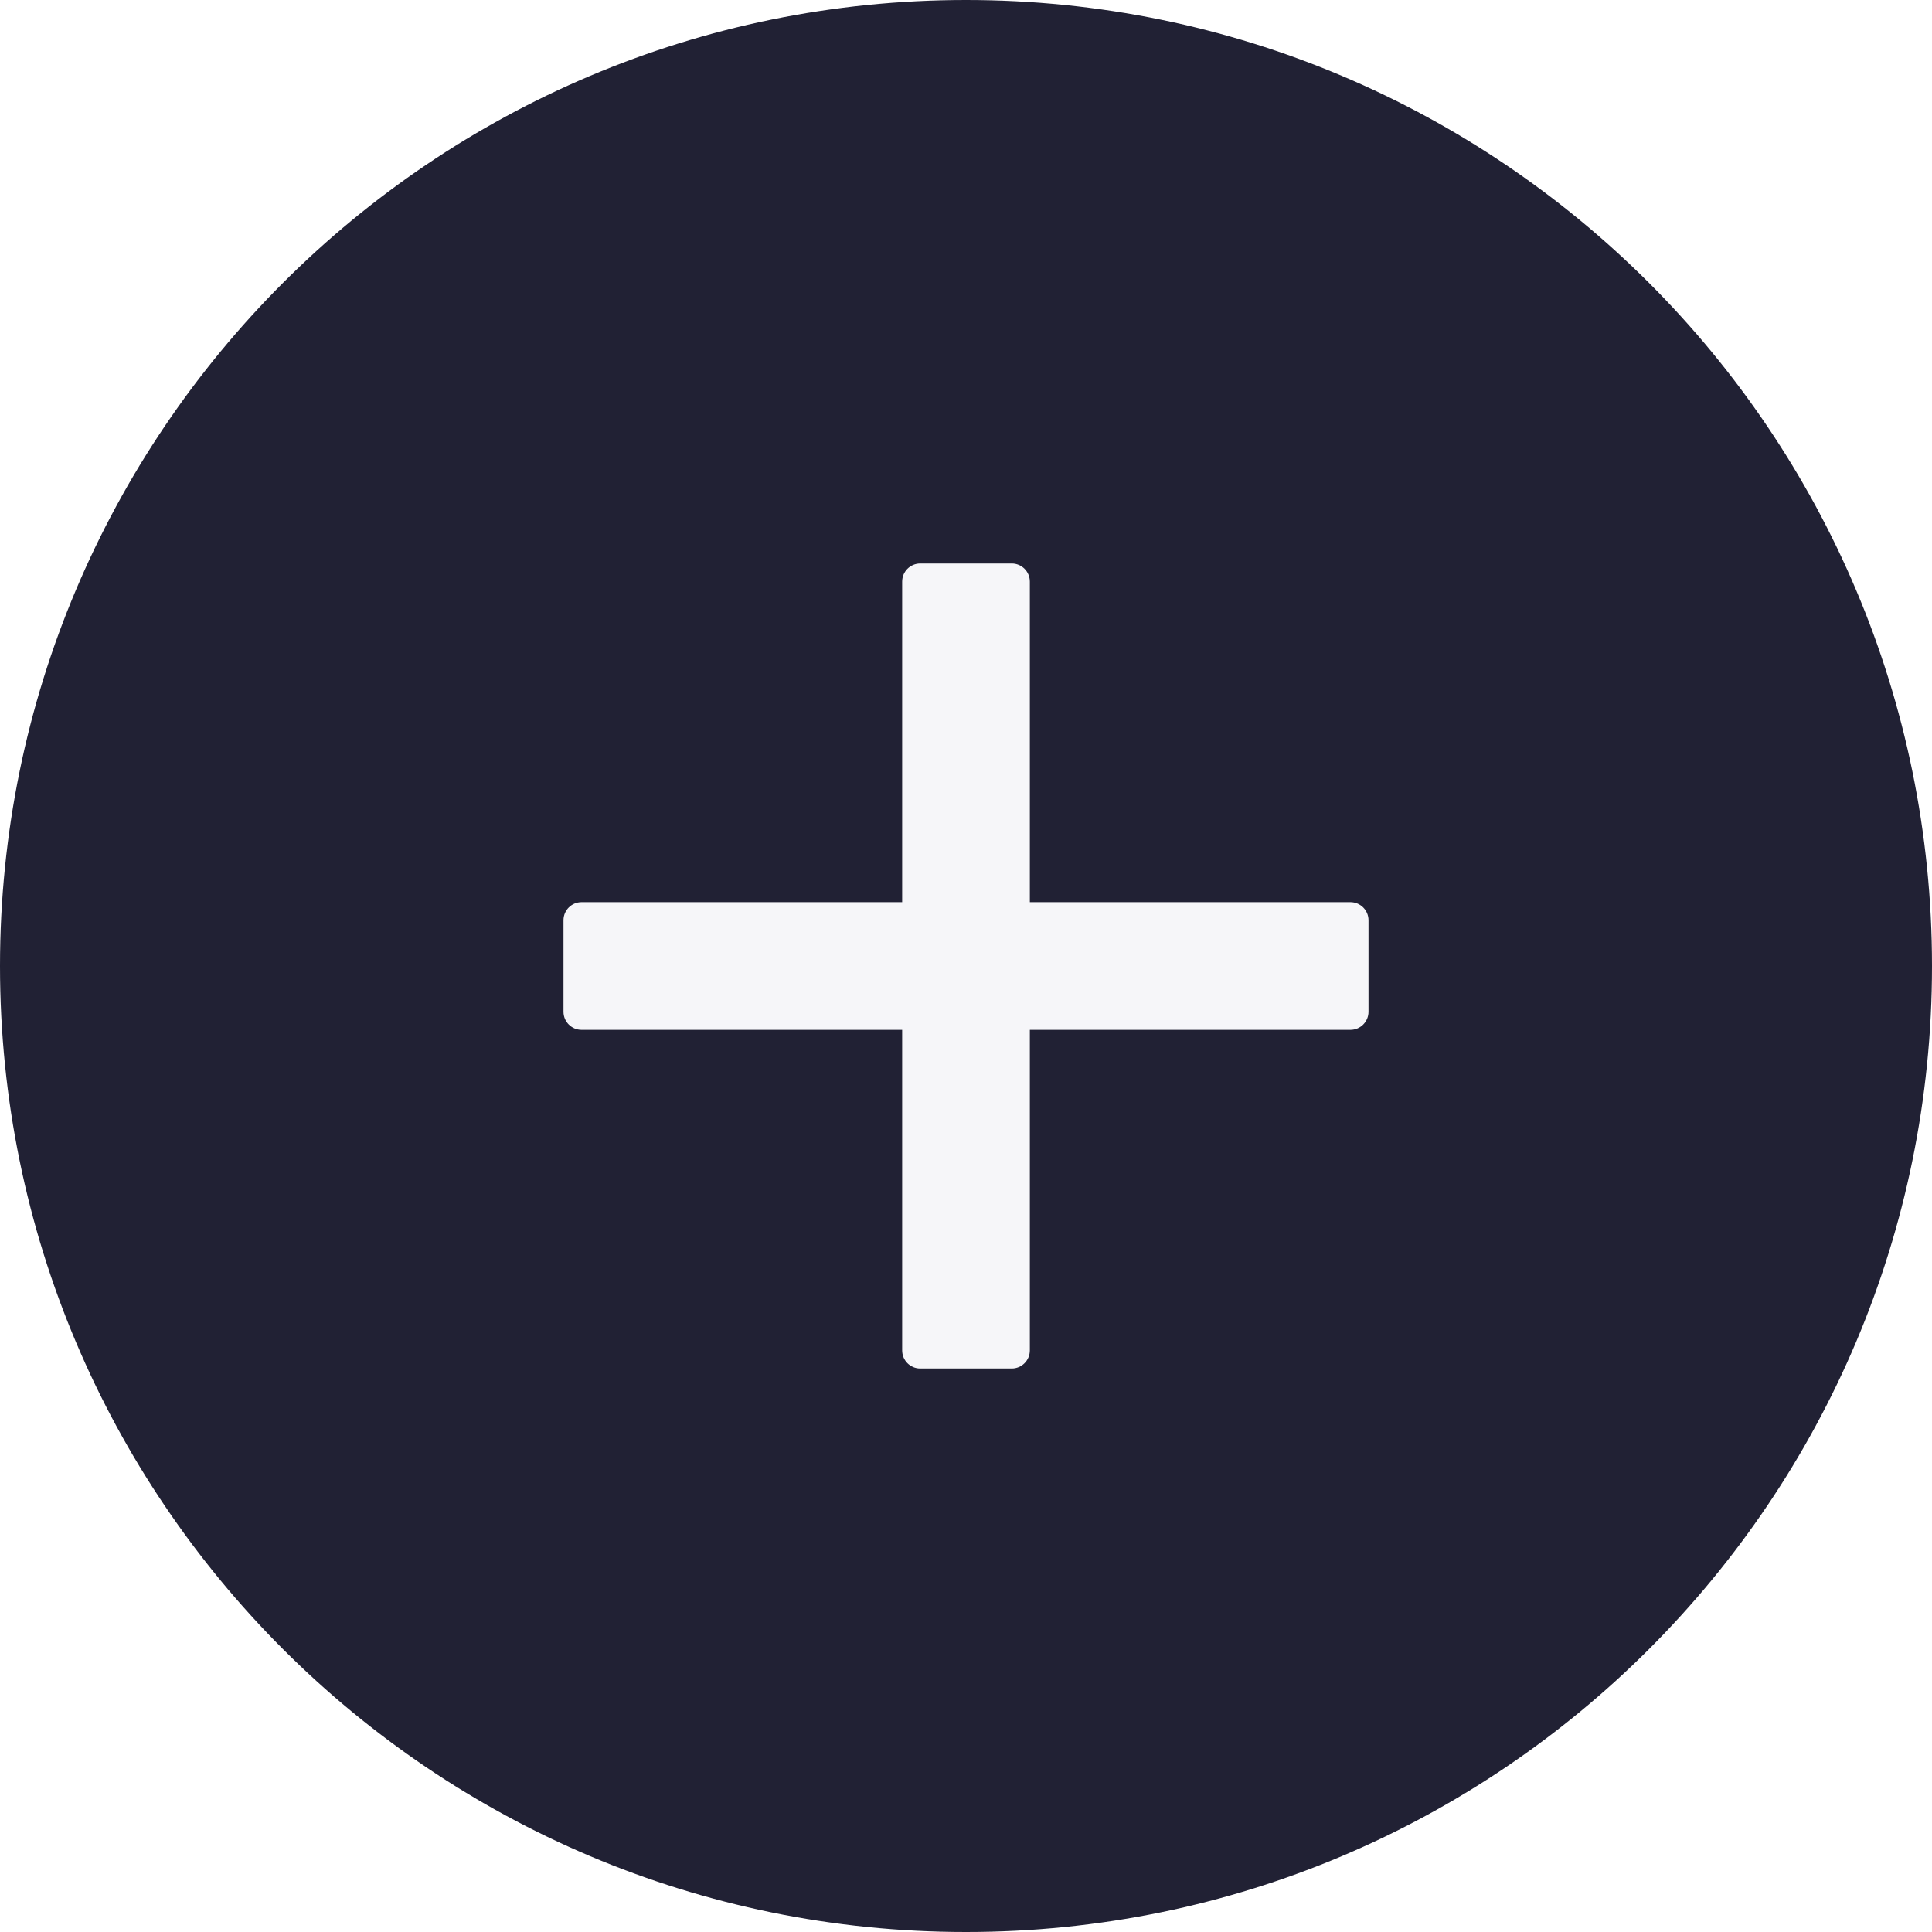
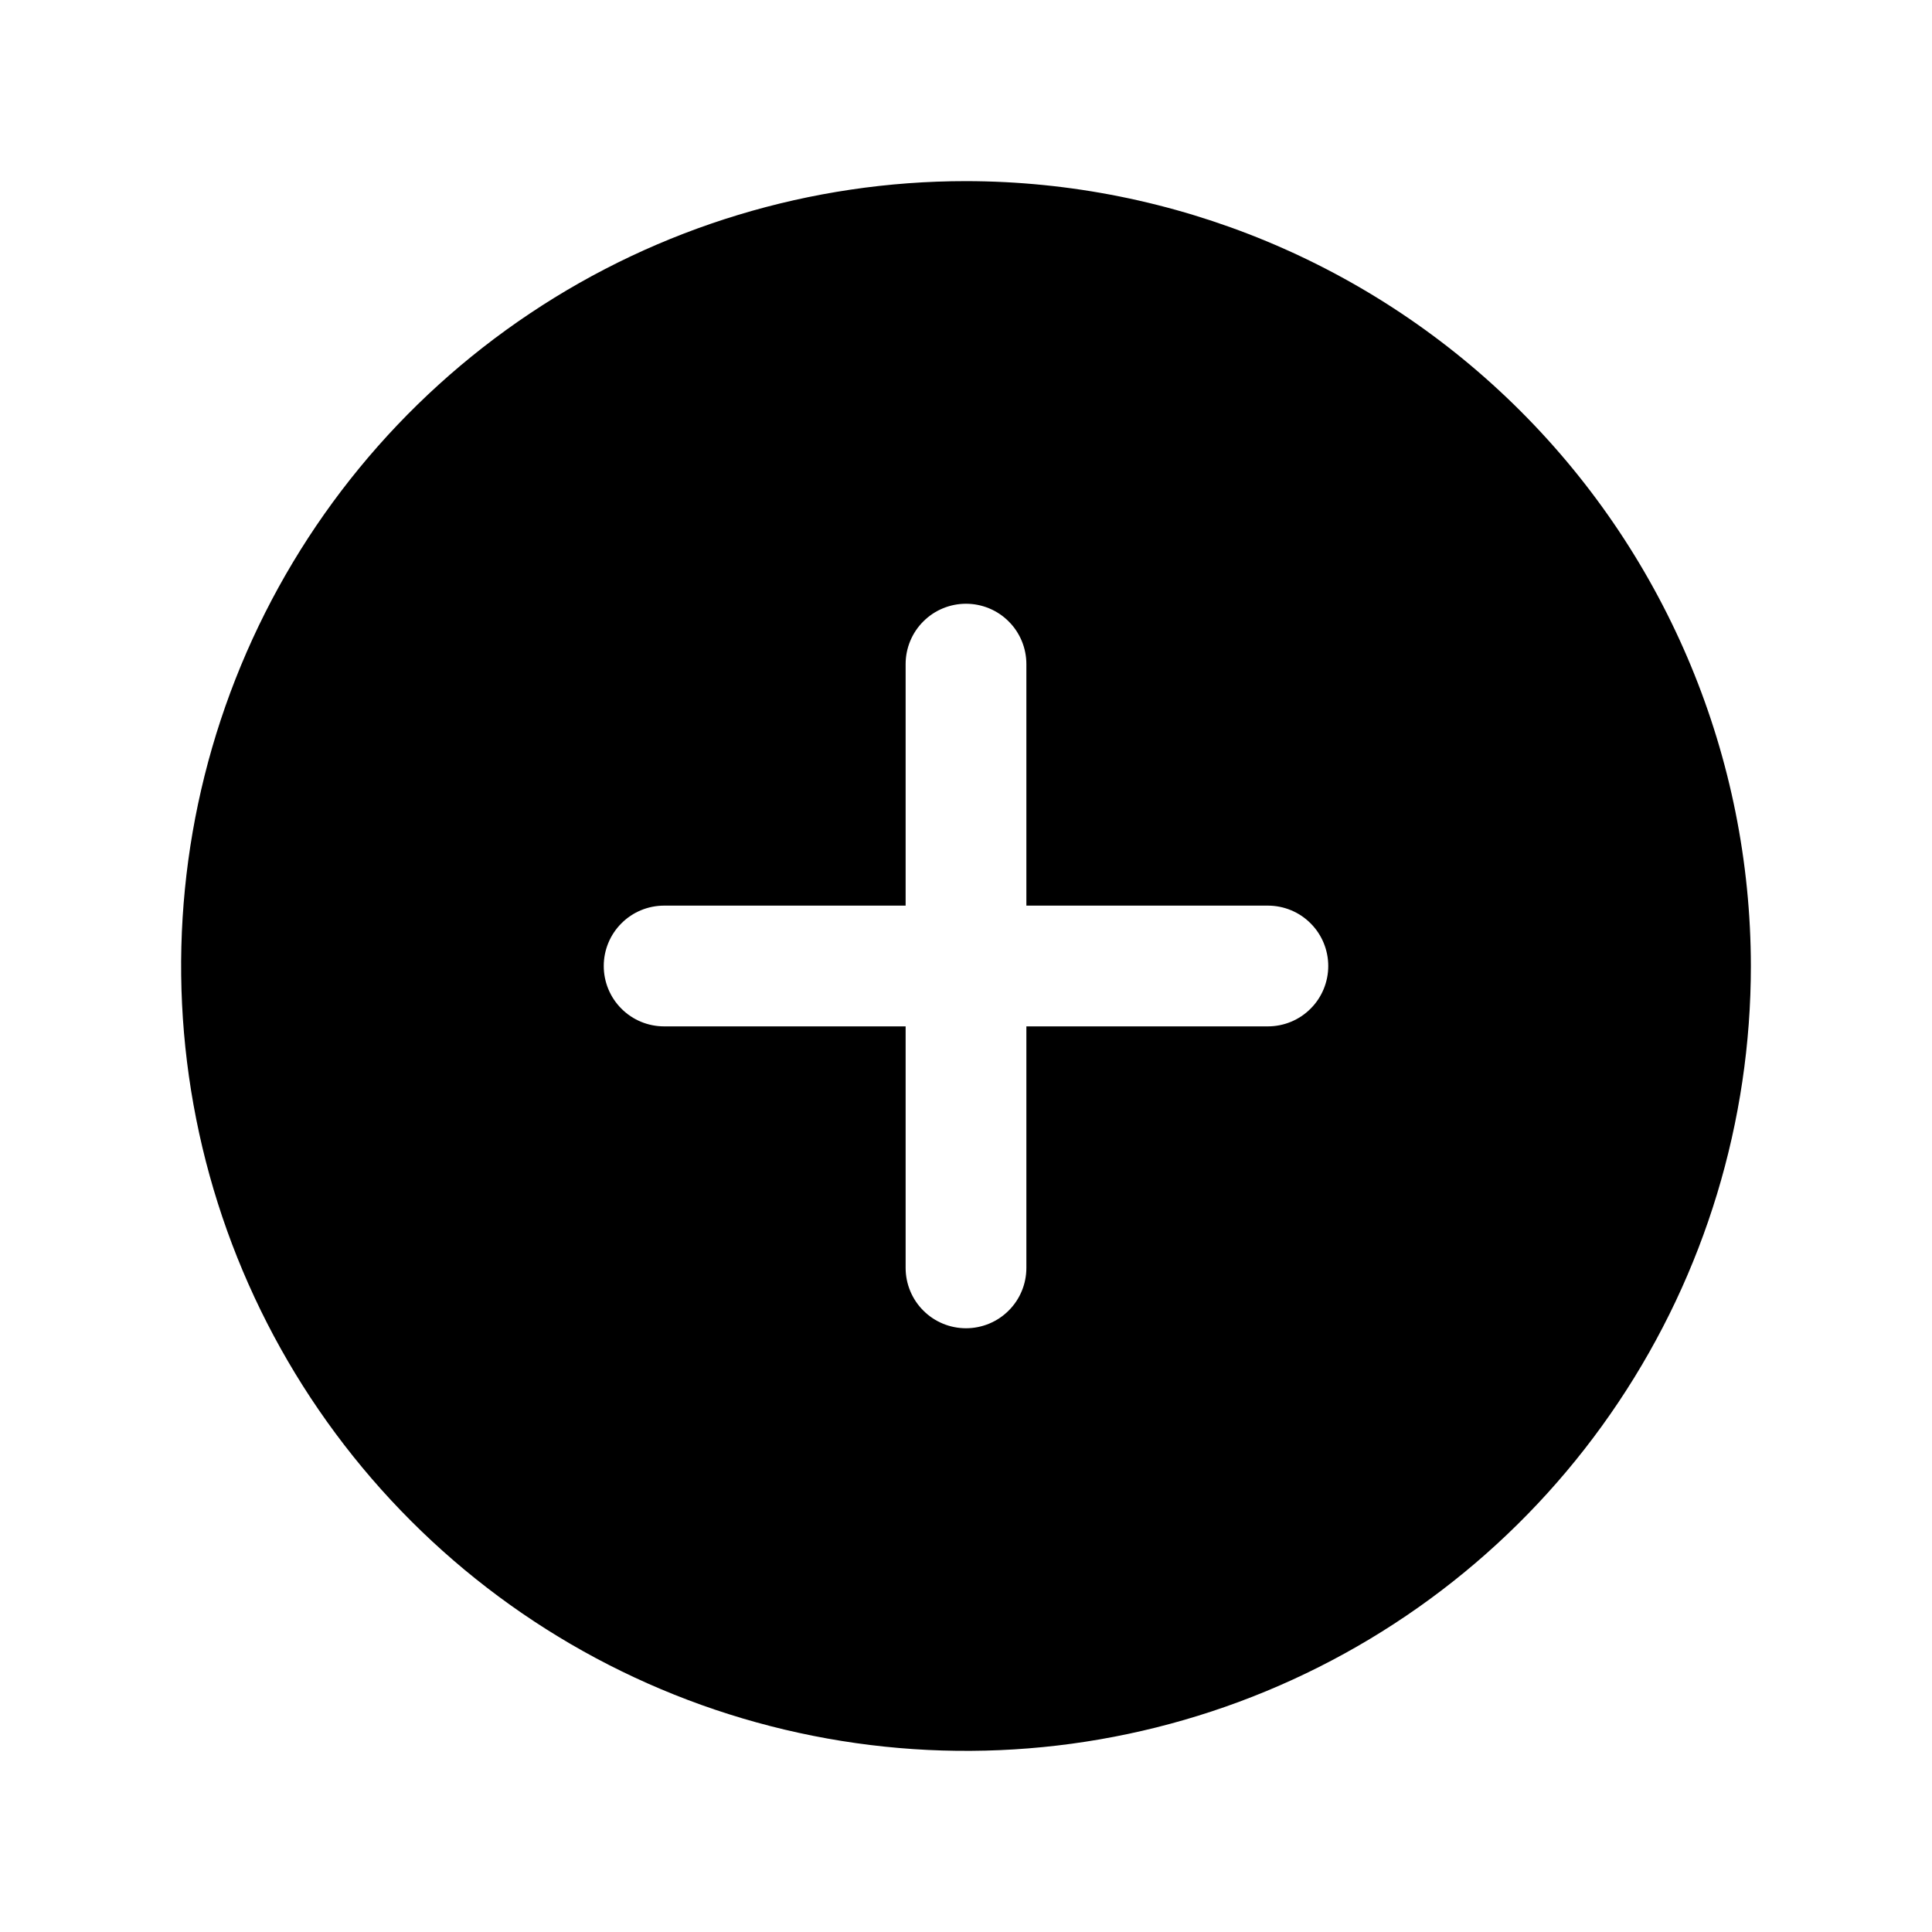
- <svg xmlns="http://www.w3.org/2000/svg" width="24" height="24" viewBox="0 0 24 24" fill="none">
-   <circle cx="12" cy="12" r="12" fill="#212134" />
-   <path d="M17 12.569C17 12.693 16.899 12.793 16.775 12.793H12.793V16.775C12.793 16.899 12.693 17 12.569 17H11.431C11.307 17 11.207 16.899 11.207 16.775V12.793H7.225C7.101 12.793 7 12.693 7 12.569V11.431C7 11.307 7.101 11.207 7.225 11.207H11.207V7.225C11.207 7.101 11.307 7 11.431 7H12.569C12.693 7 12.793 7.101 12.793 7.225V11.207H16.775C16.899 11.207 17 11.307 17 11.431V12.569Z" fill="#F6F6F9" />
+ <svg xmlns="http://www.w3.org/2000/svg" viewBox="0 0 32 32">
+   <path d="M16 3C13.429 3 10.915 3.762 8.778 5.191C6.64 6.619 4.974 8.65 3.99 11.025C3.006 13.401 2.748 16.014 3.25 18.536C3.751 21.058 4.99 23.374 6.808 25.192C8.626 27.011 10.942 28.249 13.464 28.75C15.986 29.252 18.599 28.994 20.975 28.01C23.35 27.026 25.381 25.36 26.809 23.222C28.238 21.085 29 18.571 29 16C28.996 12.553 27.625 9.249 25.188 6.812C22.751 4.375 19.447 3.004 16 3ZM21 17H17V21C17 21.265 16.895 21.52 16.707 21.707C16.52 21.895 16.265 22 16 22C15.735 22 15.48 21.895 15.293 21.707C15.105 21.52 15 21.265 15 21V17H11C10.735 17 10.48 16.895 10.293 16.707C10.105 16.52 10 16.265 10 16C10 15.735 10.105 15.48 10.293 15.293C10.48 15.105 10.735 15 11 15H15V11C15 10.735 15.105 10.48 15.293 10.293C15.48 10.105 15.735 10 16 10C16.265 10 16.52 10.105 16.707 10.293C16.895 10.48 17 10.735 17 11V15H21C21.265 15 21.52 15.105 21.707 15.293C21.895 15.48 22 15.735 22 16C22 16.265 21.895 16.52 21.707 16.707C21.52 16.895 21.265 17 21 17Z" />
</svg>
